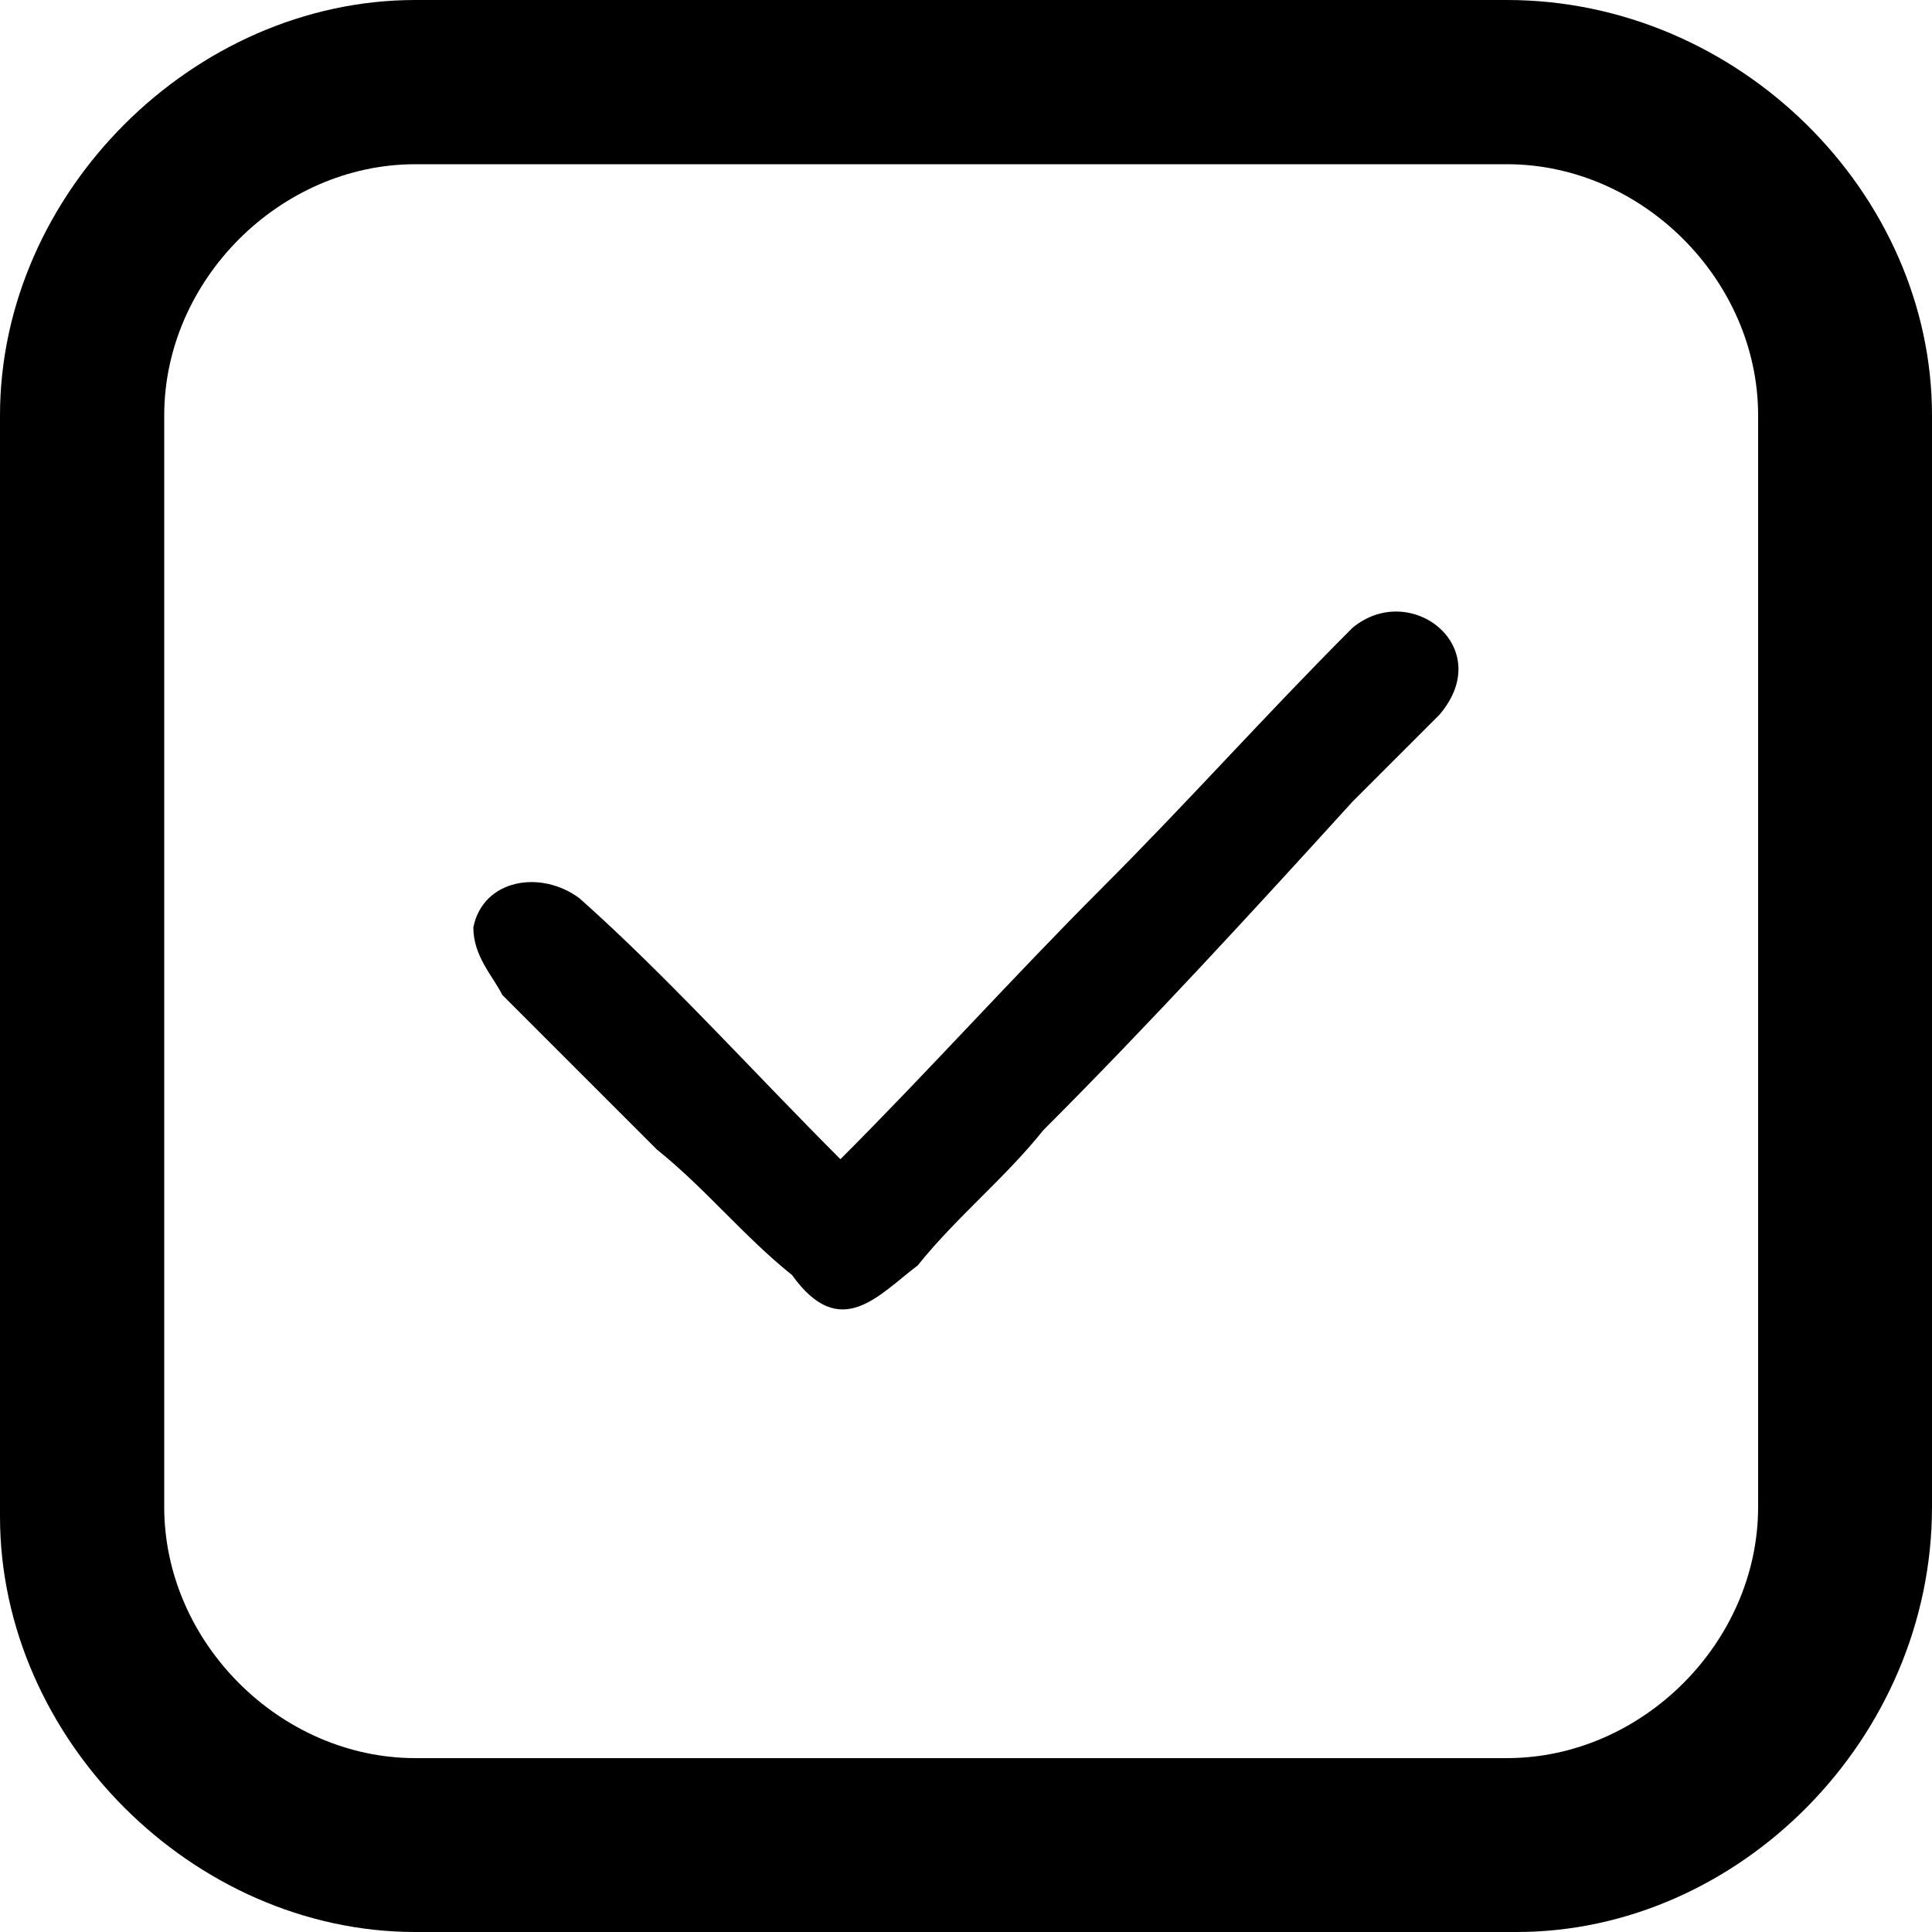
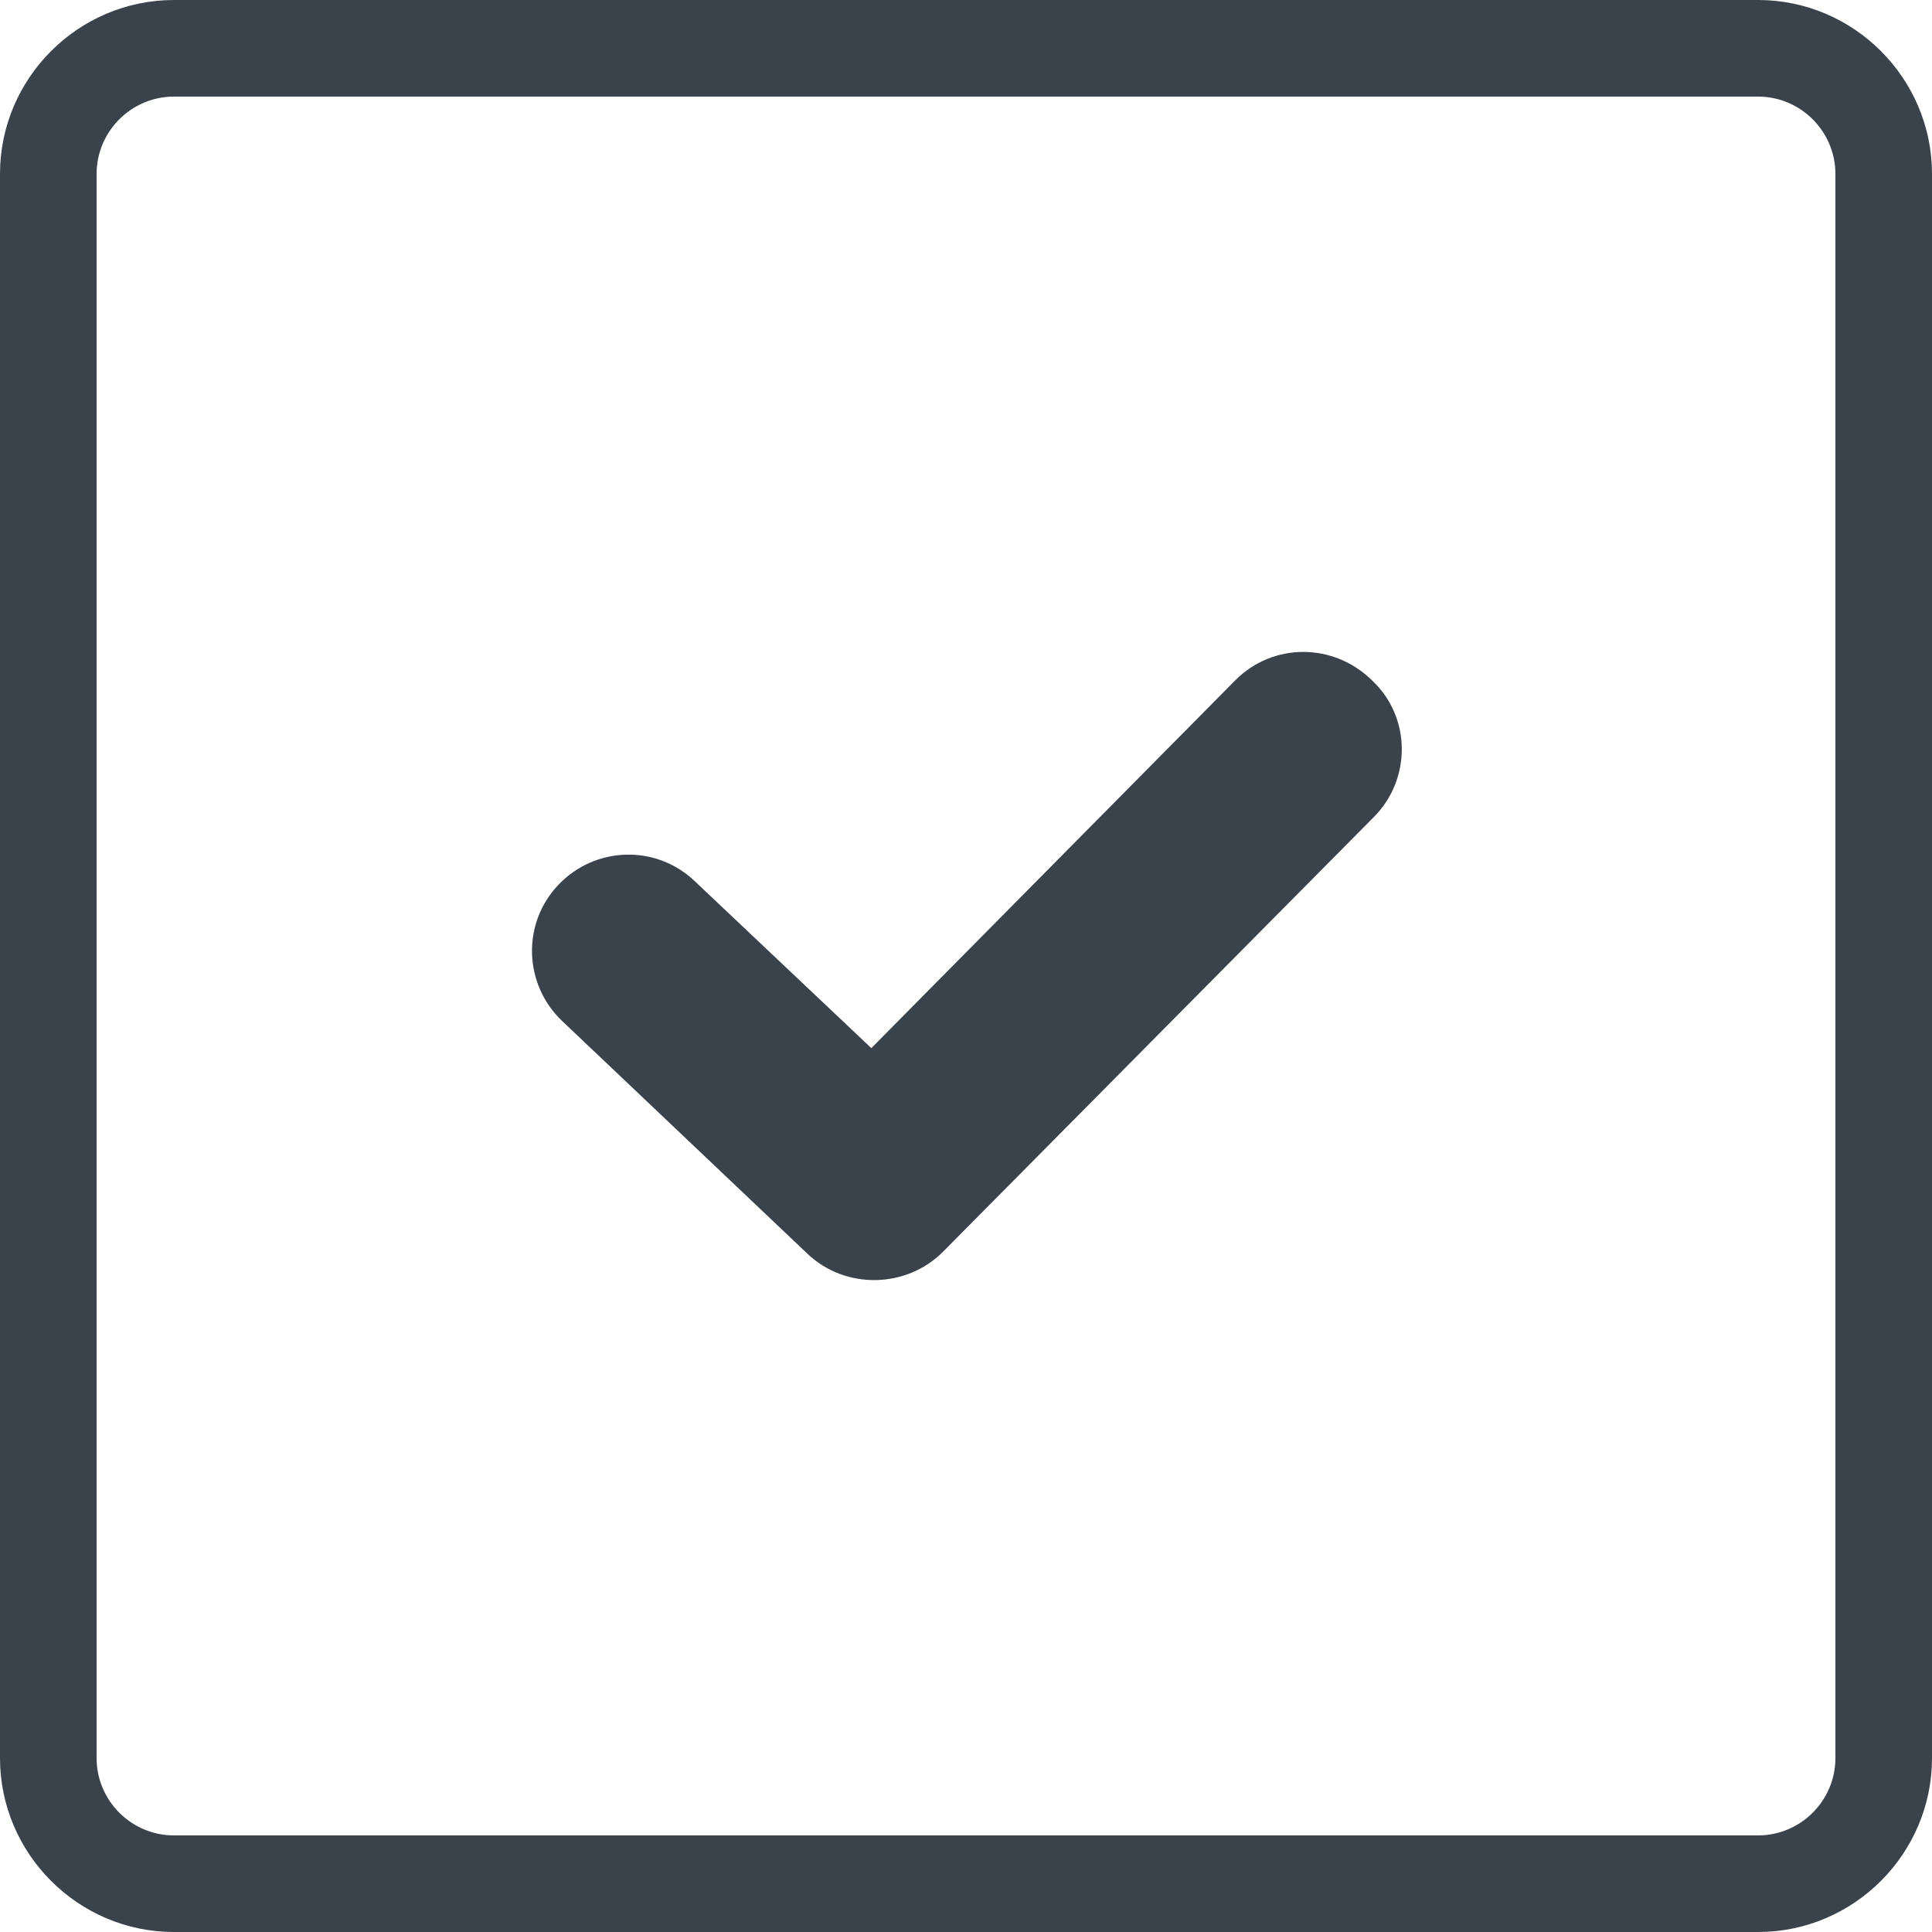
- <svg xmlns="http://www.w3.org/2000/svg" version="1.1" x="0px" y="0px" viewBox="0 0 20 20" style="enable-background:new 0 0 20 20;" xml:space="preserve">
-   <path d="M9.5,13.1c0.4-0.5,0.9-0.9,1.3-1.4c1.1-1.1,2.2-2.3,3.2-3.4  c0.3-0.3,0.6-0.6,0.9-0.9C15.5,6.7,14.6,6,14,6.5c-0.9,0.9-1.7,1.8-2.6,2.7c-0.9,0.9-1.8,1.9-2.7,2.8C7.8,11.1,6.9,10.1,6,9.3  C5.6,9,5,9.1,4.9,9.6c0,0.3,0.2,0.5,0.3,0.7c0.6,0.6,1.1,1.1,1.6,1.6c0.5,0.4,0.9,0.9,1.4,1.3C8.7,13.9,9.1,13.4,9.5,13.1z" />
-   <path d="M15.7,20H4.3C2,20,0,18,0,15.7V4.3C0,2,2,0,4.3,0h11.3C18,0,20,2,20,4.3v11.3C20,18,18,20,15.7,20z M4.3,1.7  c-1.4,0-2.6,1.2-2.6,2.6v11.3c0,1.4,1.2,2.6,2.6,2.6h11.3c1.4,0,2.6-1.2,2.6-2.6V4.3c0-1.4-1.2-2.6-2.6-2.6  C15.6,1.7,4.3,1.7,4.3,1.7z" />
+ <svg xmlns="http://www.w3.org/2000/svg" version="1.1" id="Calque_1" x="0px" y="0px" viewBox="0 0 20 20" enable-background="new 0 0 20 20" xml:space="preserve">
+   <g>
+     <path fill="none" d="M18.2,1H1.8C1.36,1,1,1.36,1,1.8v16.4C1,18.64,1.36,19,1.8,19h16.4c0.44,0,0.8-0.36,0.8-0.8V1.8   C19,1.36,18.64,1,18.2,1z M14.21,8.45l-4.46,4.5c-0.38,0.39-1.01,0.39-1.4,0.02l-2.54-2.41c-0.4-0.38-0.42-1.01-0.04-1.41   s1.01-0.42,1.41-0.04l1.83,1.74l3.77-3.81c0.39-0.39,1.02-0.39,1.41-0.01C14.6,7.43,14.6,8.06,14.21,8.45z" />
+     <path fill="#3A434C" d="M18.2,0H1.8C0.81,0,0,0.81,0,1.8v16.4C0,19.19,0.81,20,1.8,20h16.4c0.99,0,1.8-0.81,1.8-1.8V1.8   C20,0.81,19.19,0,18.2,0z M19,18.2c0,0.44-0.36,0.8-0.8,0.8H1.8C1.36,19,1,18.64,1,18.2V1.8C1,1.36,1.36,1,1.8,1h16.4   C18.64,1,19,1.36,19,1.8V18.2z" />
+     <path fill="#3A434C" d="M12.79,7.04l-3.77,3.81L7.19,9.12c-0.4-0.38-1.03-0.36-1.41,0.04s-0.36,1.03,0.04,1.41l2.54,2.41   c0.39,0.37,1.02,0.36,1.4-0.02l4.46-4.5c0.39-0.39,0.39-1.03-0.01-1.41C13.81,6.65,13.18,6.65,12.79,7.04z" />
+   </g>
</svg>
